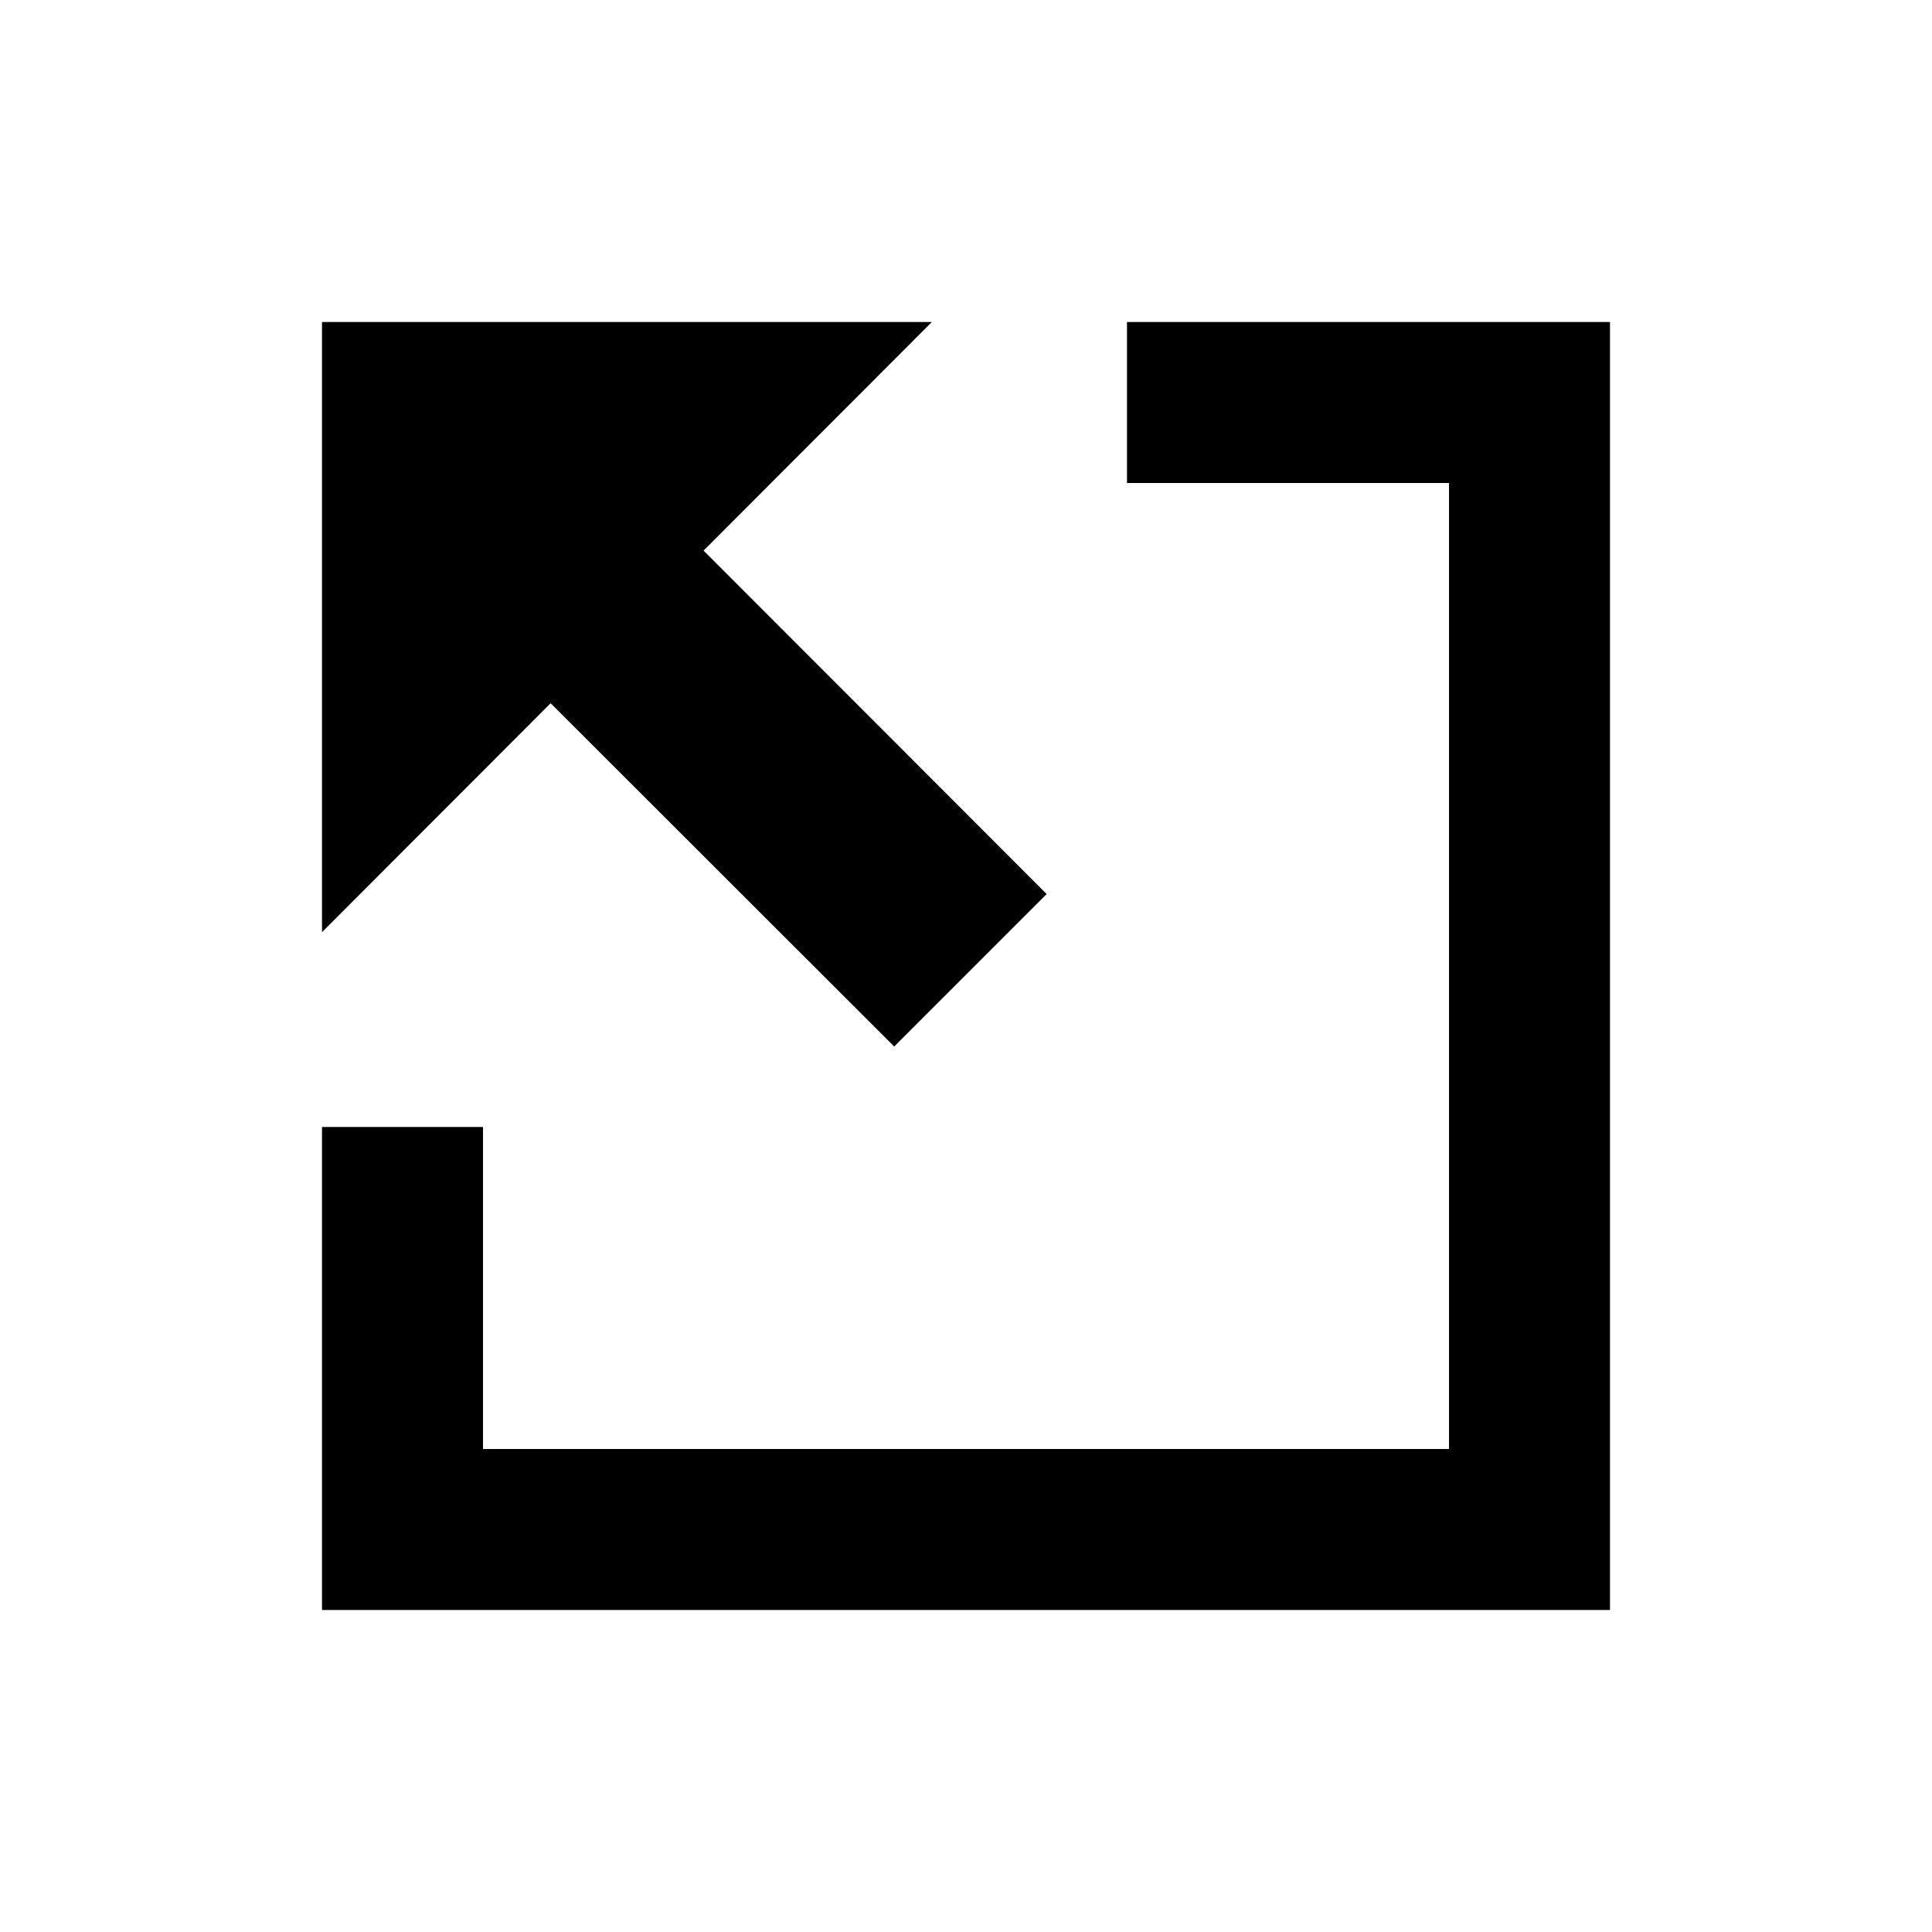
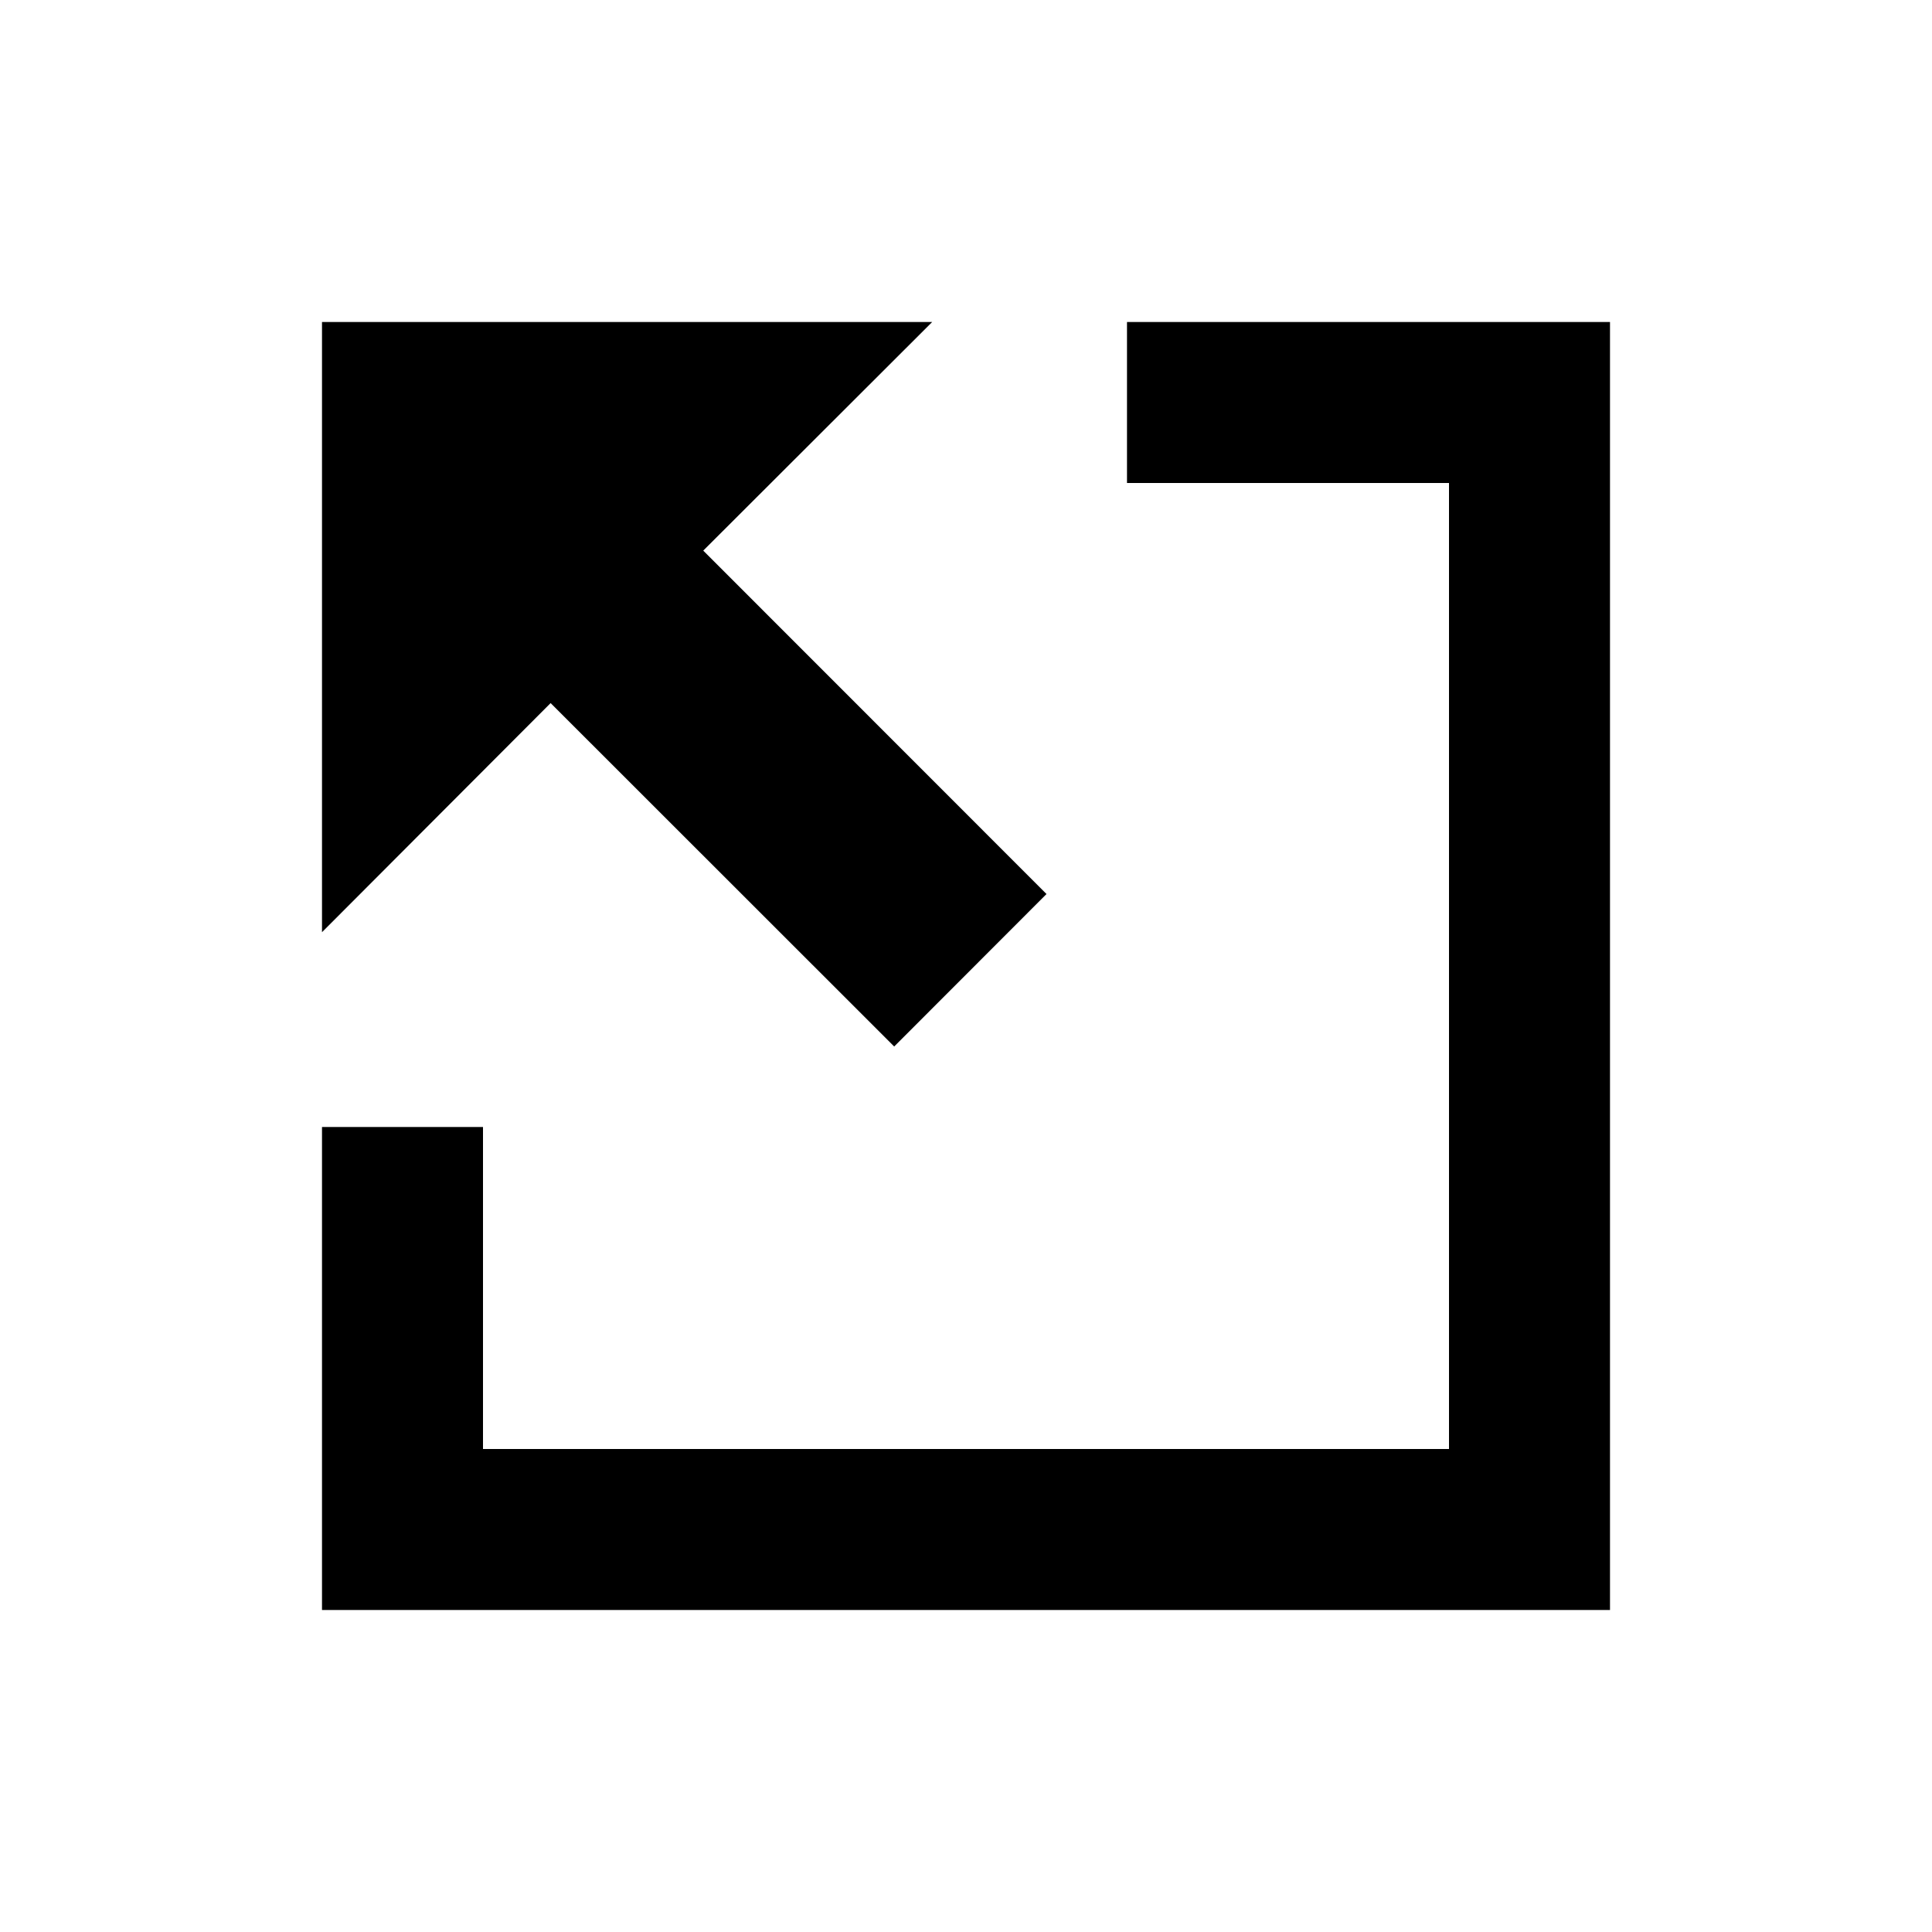
- <svg xmlns="http://www.w3.org/2000/svg" width="12" height="12" viewBox="0 0 12 12">
+ <svg xmlns="http://www.w3.org/2000/svg" width="24" height="24" viewBox="0 0 24 24">
  <g id="external">
-     <path id="box" d="M7 3h2v6H3V7H2v3h8V2H7z" />
-     <path id="arrow" d="M2 5.79l1.42-1.422L5.554 6.5l.947-.947L4.37 3.42 5.788 2H2z" />
+     <path id="box" d="M20 4h-6v2h4v12H6v-4H4v6h16z" />
+     <path id="arrow" d="M11.58 4H4v7.58l2.84-2.846L11.108 13 13 11.106 8.736 6.84z" />
  </g>
</svg>
